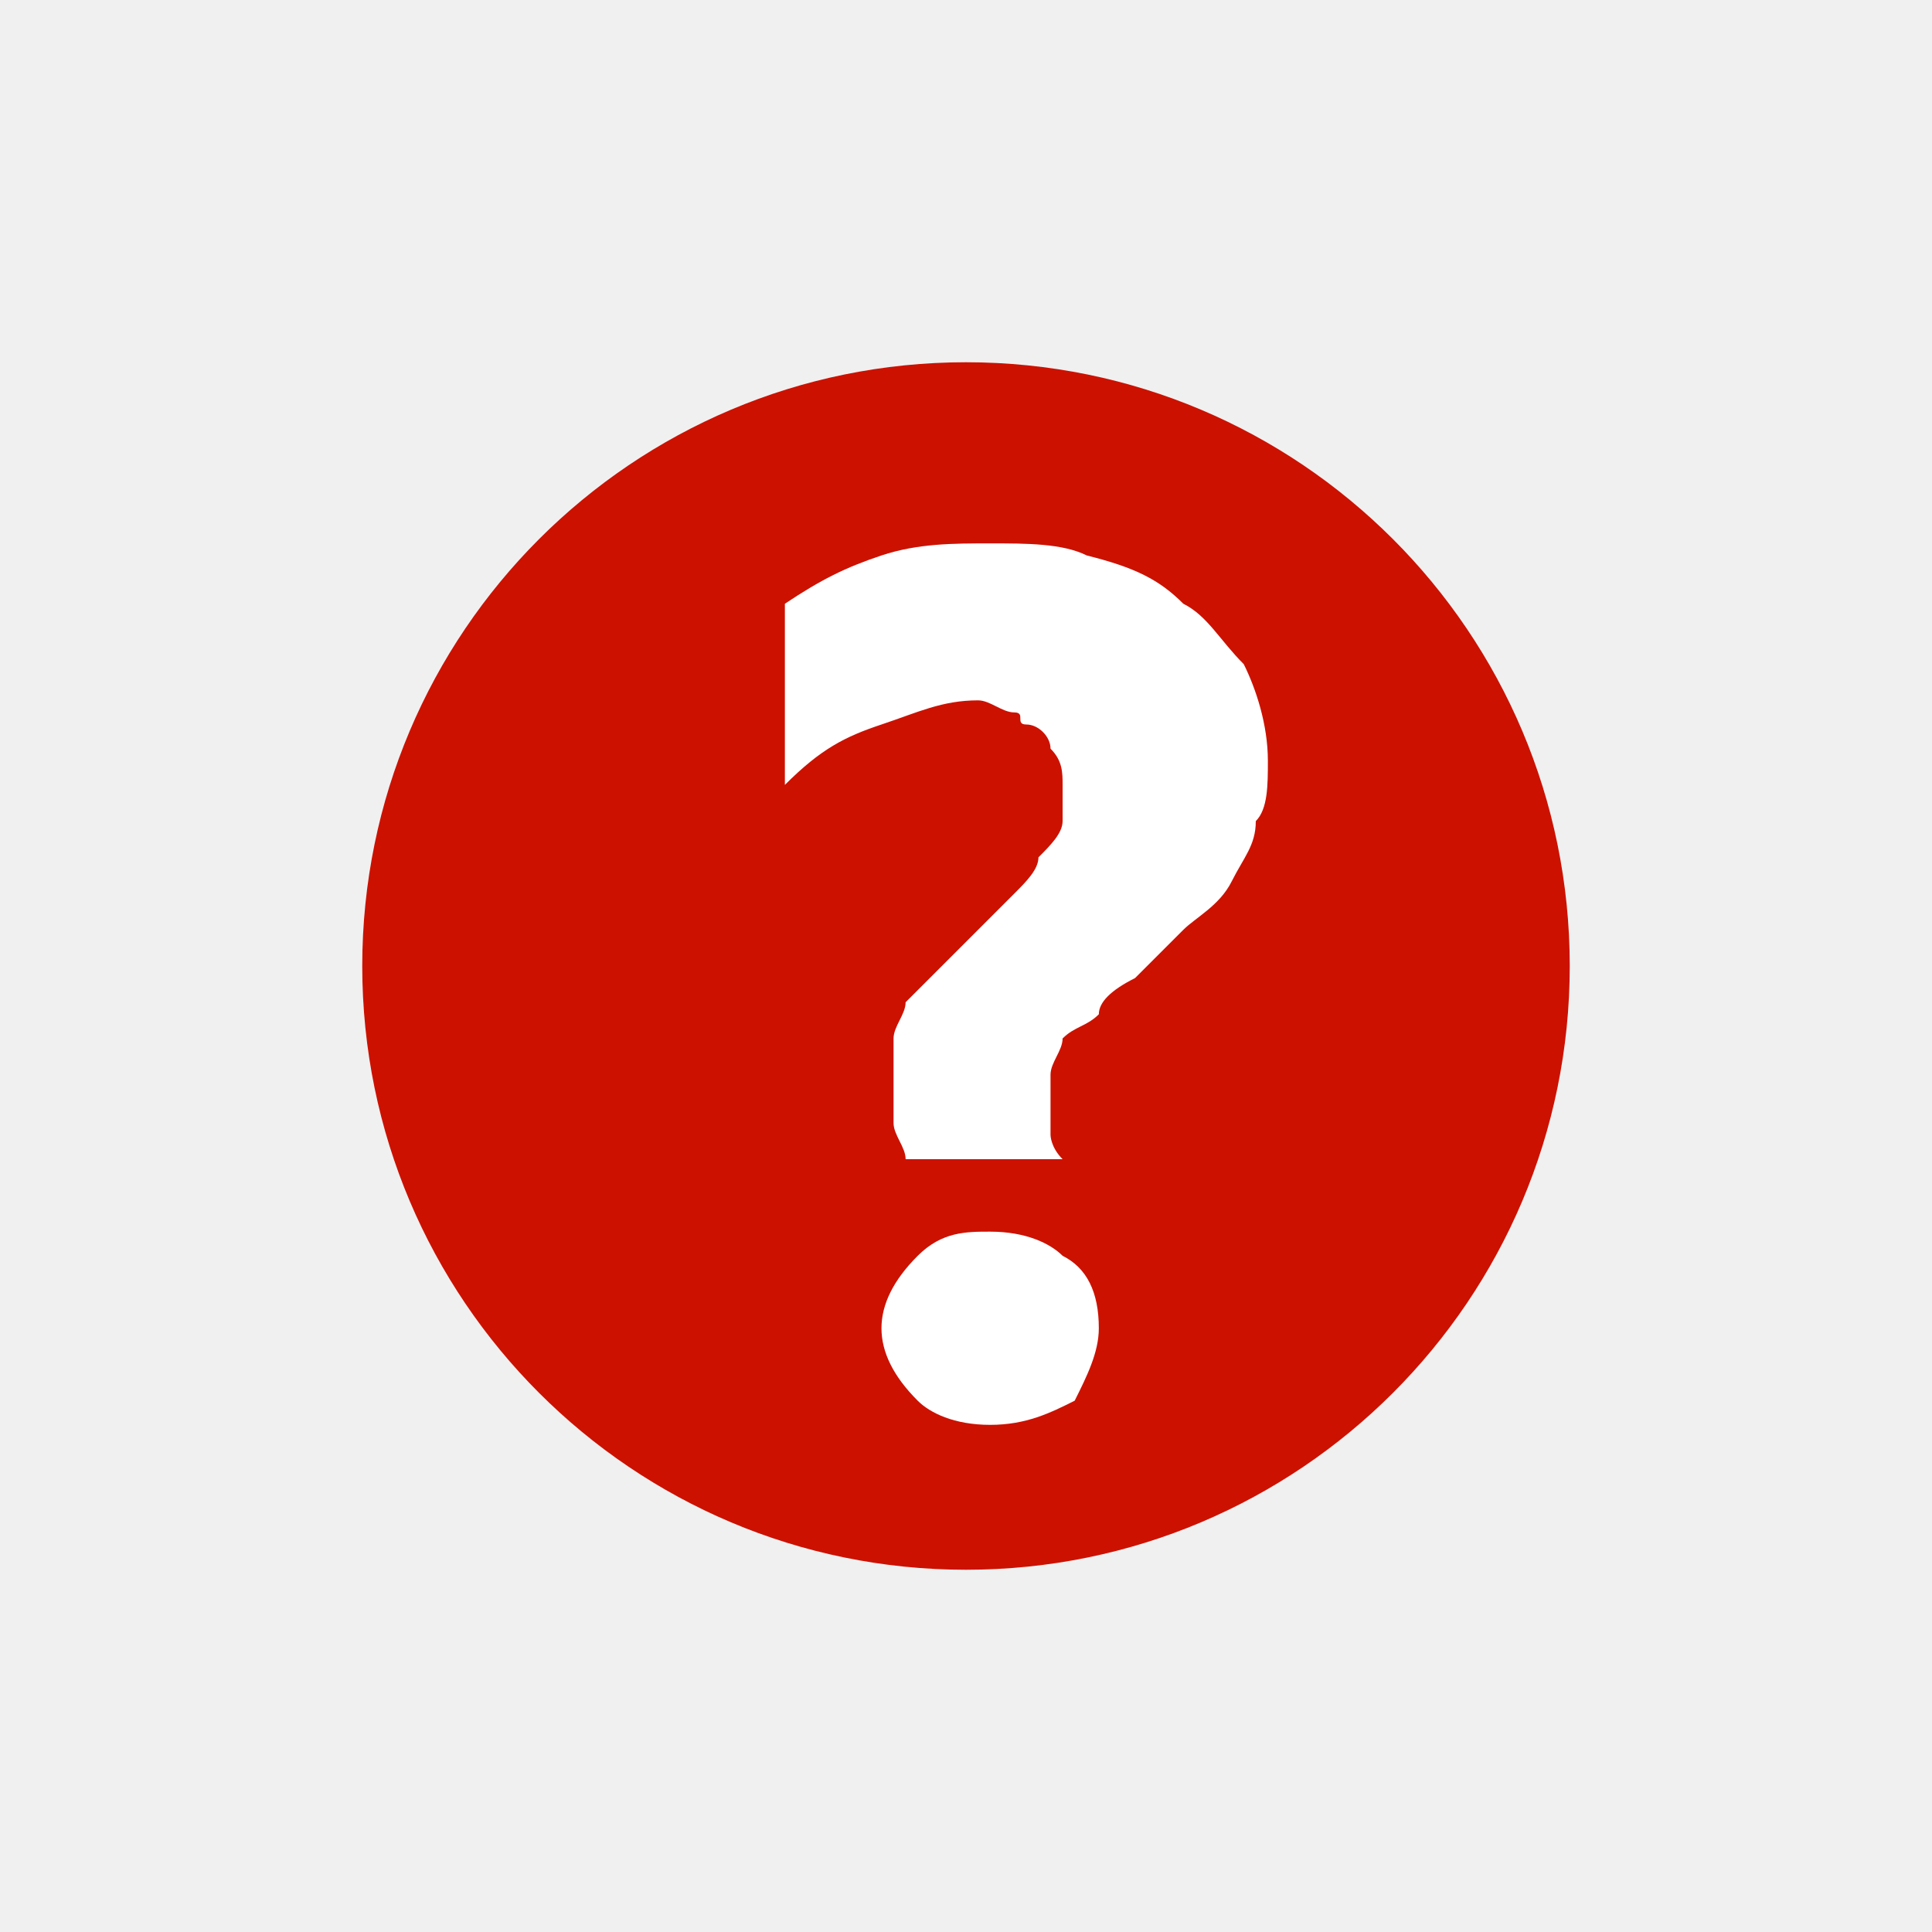
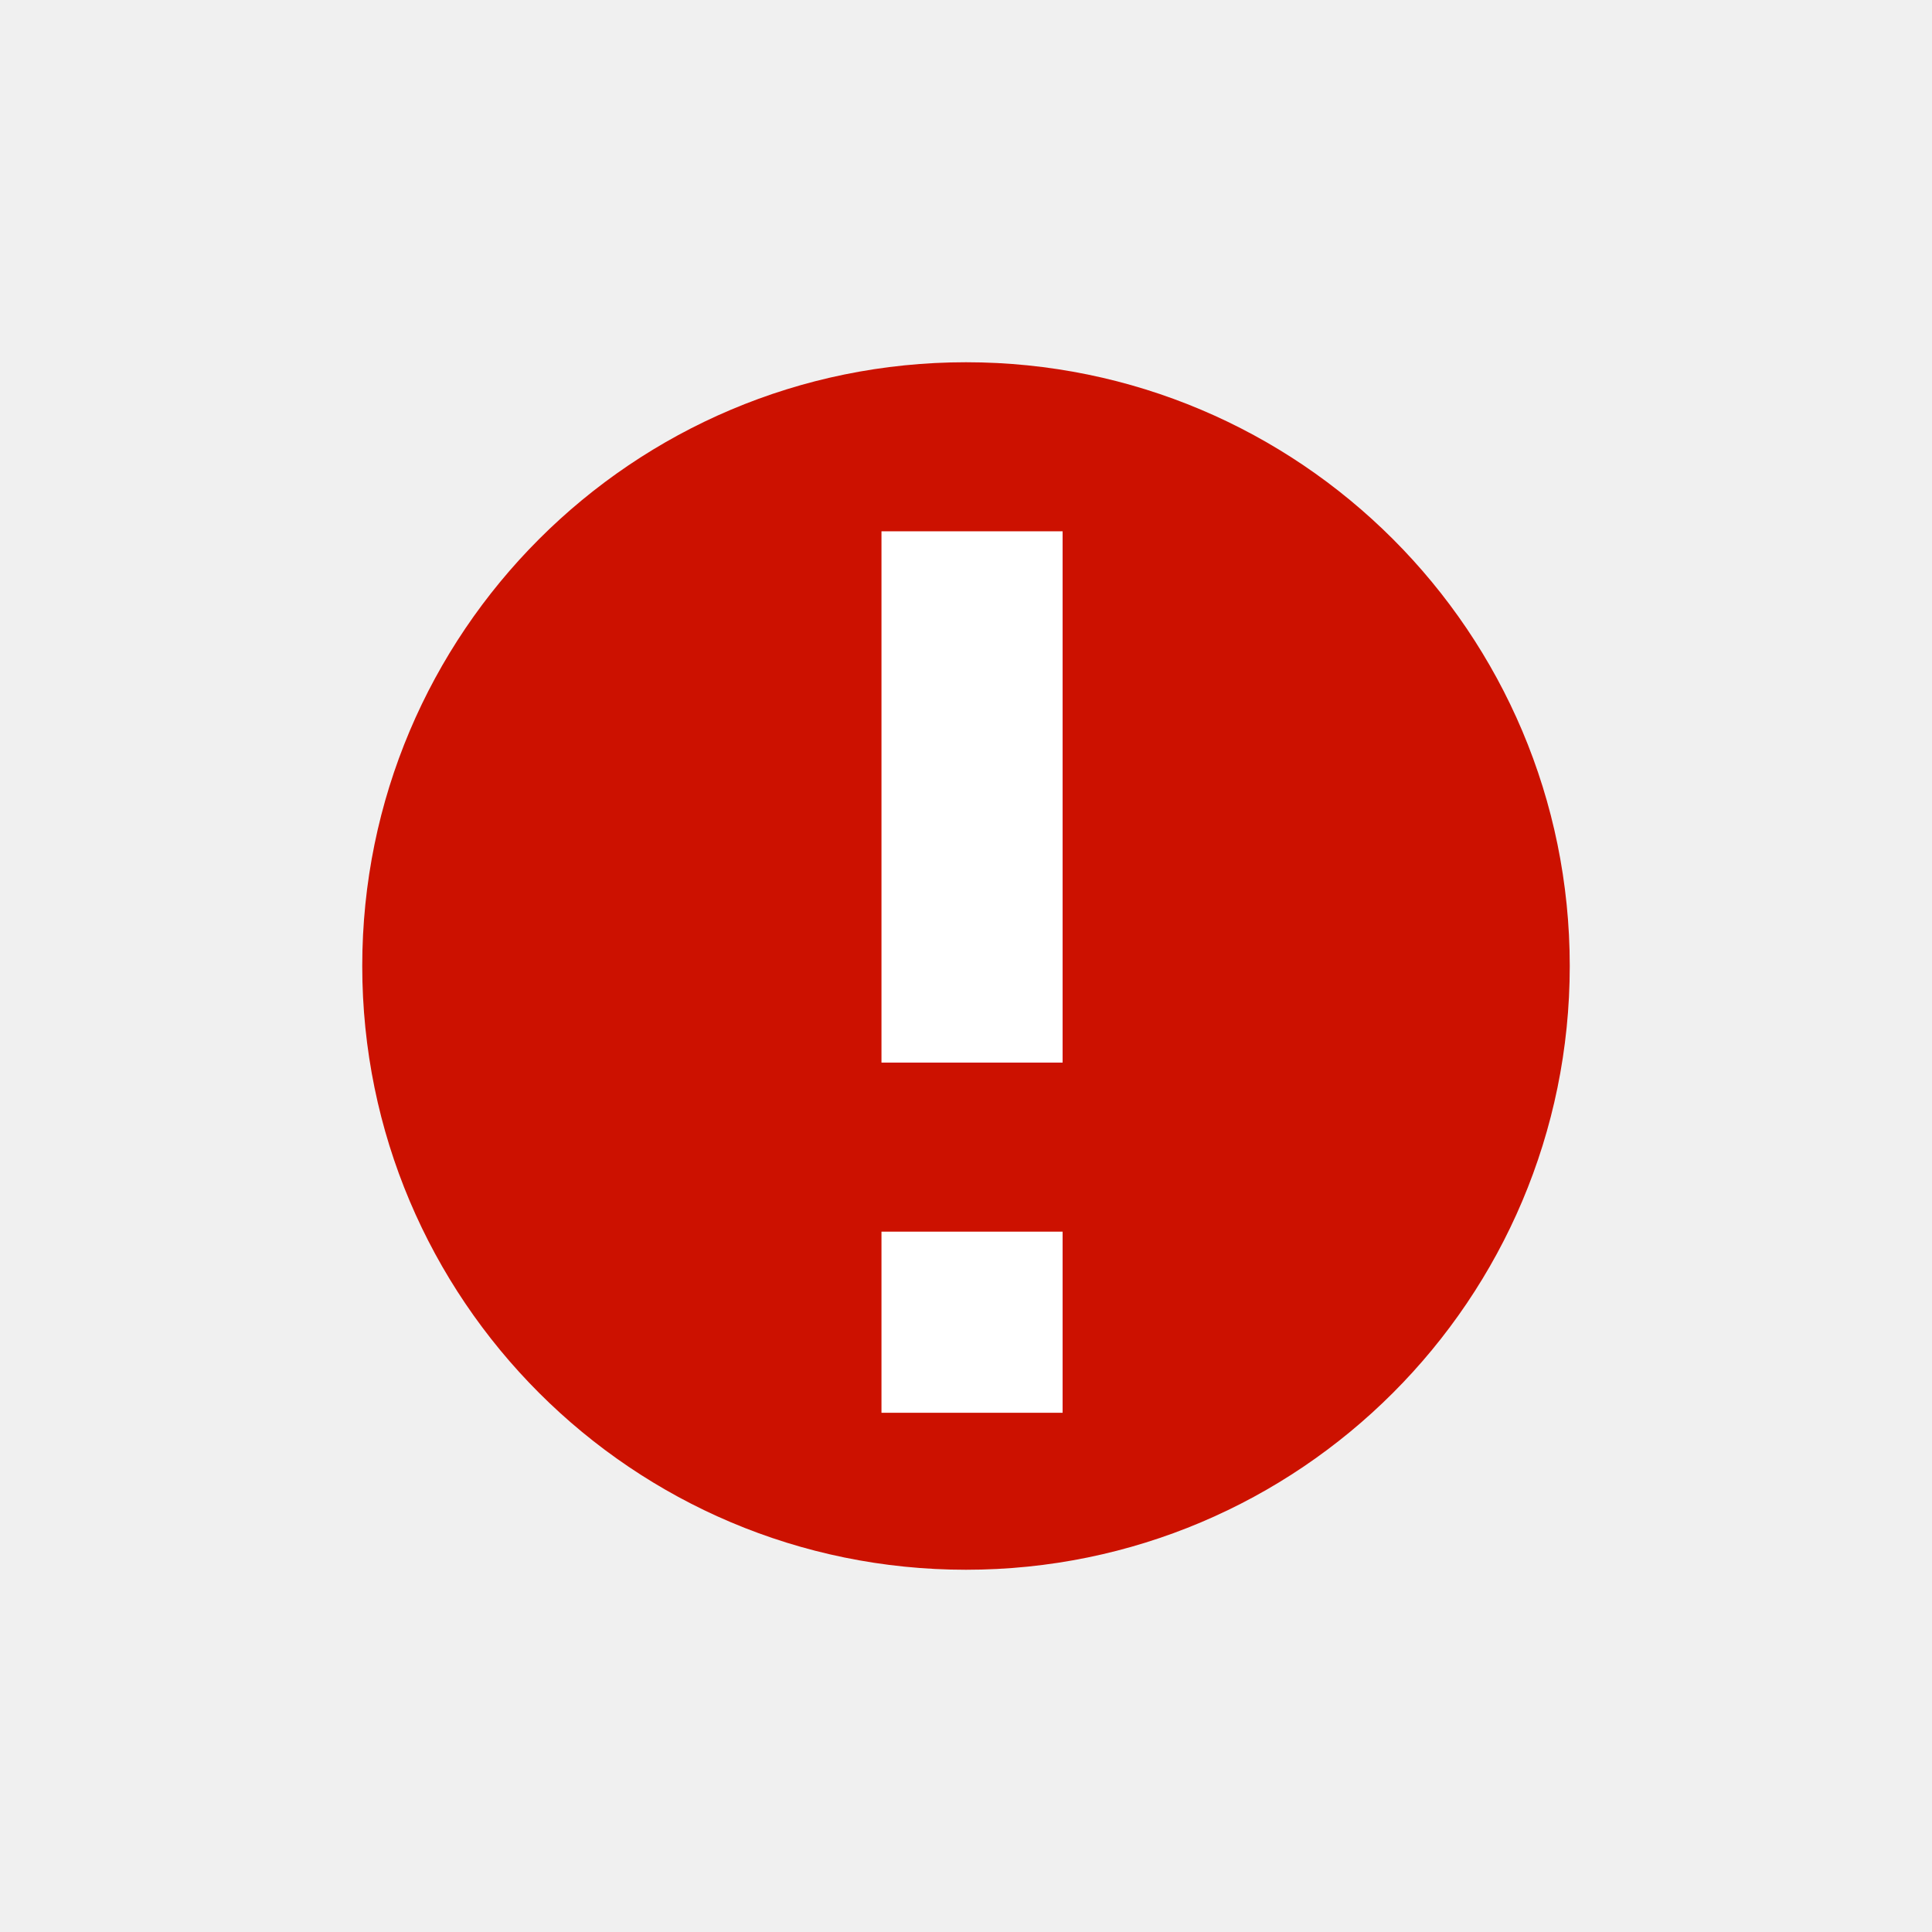
<svg xmlns="http://www.w3.org/2000/svg" version="1.1" id="Layer_1" x="0px" y="0px" viewBox="0 0 16 16" style="enable-background:new 0 0 16 16;" xml:space="preserve">
  <style type="text/css">
	.st0{fill:#CC1100;}
- 	.st1{enable-background:new    ;}
- 	.st2{fill:#FFFFFF;}
+ 	.st1{fill:#FFFFFF;}
</style>
  <g>
    <g>
-       <g>
-         <circle class="st0" cx="8" cy="8" r="5" />
-       </g>
-     </g>
-     <g class="st1">
-       <path class="st2" d="M7.5,9.6c0-0.1-0.1-0.2-0.1-0.3c0-0.1,0-0.2,0-0.3c0-0.1,0-0.3,0-0.4s0.1-0.2,0.1-0.3C7.6,8.2,7.7,8.1,7.8,8    C7.9,7.9,8,7.8,8.1,7.7c0.1-0.1,0.2-0.2,0.3-0.3c0.1-0.1,0.2-0.2,0.2-0.3C8.7,7,8.8,6.9,8.8,6.8c0-0.1,0-0.2,0-0.3    c0-0.1,0-0.2-0.1-0.3c0-0.1-0.1-0.2-0.2-0.2S8.5,5.9,8.4,5.9S8.2,5.8,8.1,5.8C7.8,5.8,7.6,5.9,7.3,6C7,6.1,6.8,6.2,6.5,6.5V5    C6.8,4.8,7,4.7,7.3,4.6s0.6-0.1,0.9-0.1c0.3,0,0.6,0,0.8,0.1C9.4,4.7,9.6,4.8,9.8,5c0.2,0.1,0.3,0.3,0.5,0.5    c0.1,0.2,0.2,0.5,0.2,0.8c0,0.2,0,0.4-0.1,0.5c0,0.2-0.1,0.3-0.2,0.5S9.9,7.6,9.8,7.7C9.7,7.8,9.5,8,9.4,8.1    C9.2,8.2,9.1,8.3,9.1,8.4C9,8.5,8.9,8.5,8.8,8.6C8.8,8.7,8.7,8.8,8.7,8.9c0,0.1,0,0.2,0,0.3c0,0.1,0,0.2,0,0.2s0,0.1,0.1,0.2H7.5z     M8.2,11.8c-0.3,0-0.5-0.1-0.6-0.2c-0.2-0.2-0.3-0.4-0.3-0.6c0-0.2,0.1-0.4,0.3-0.6s0.4-0.2,0.6-0.2c0.3,0,0.5,0.1,0.6,0.2    C9,10.5,9.1,10.7,9.1,11c0,0.2-0.1,0.4-0.2,0.6C8.7,11.7,8.5,11.8,8.2,11.8z" />
+       <circle class="st0" cx="8" cy="8" r="5" />
    </g>
  </g>
+   <g>
+     <rect x="7.3" y="10.2" class="st1" width="1.5" height="1.5" />
+     <rect x="7.3" y="4.4" class="st1" width="1.5" height="4.4" />
+   </g>
</svg>
